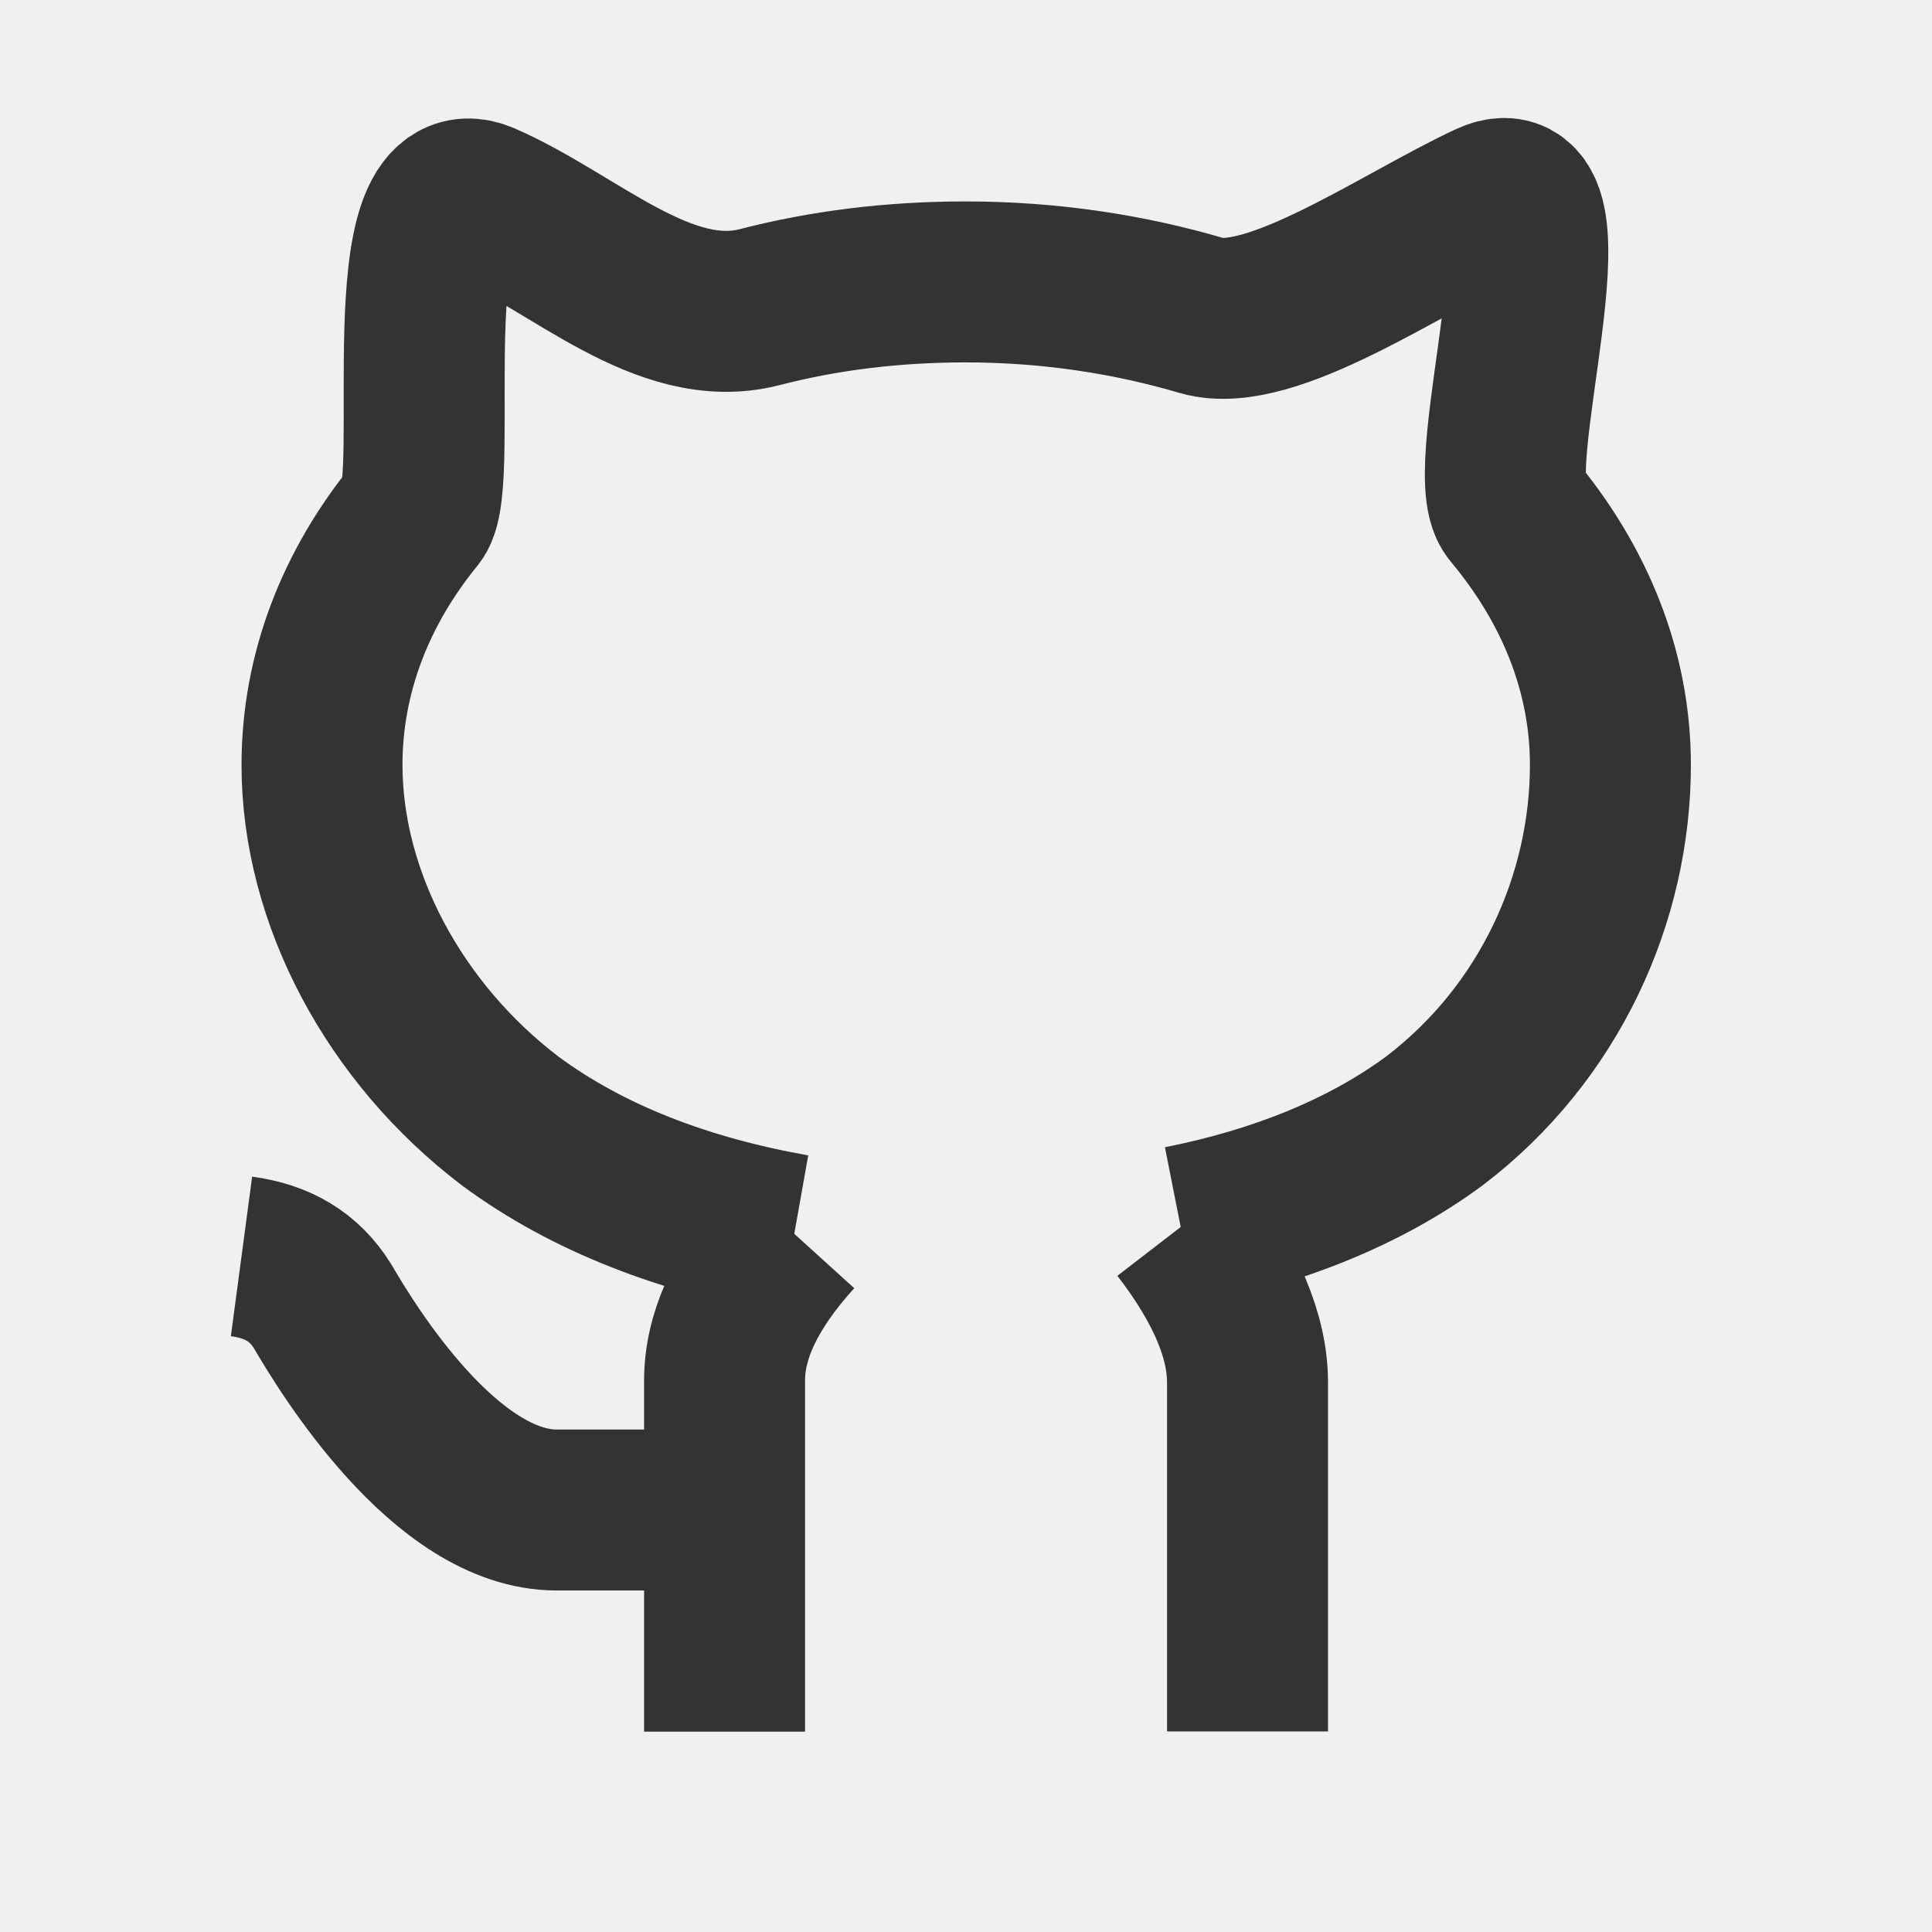
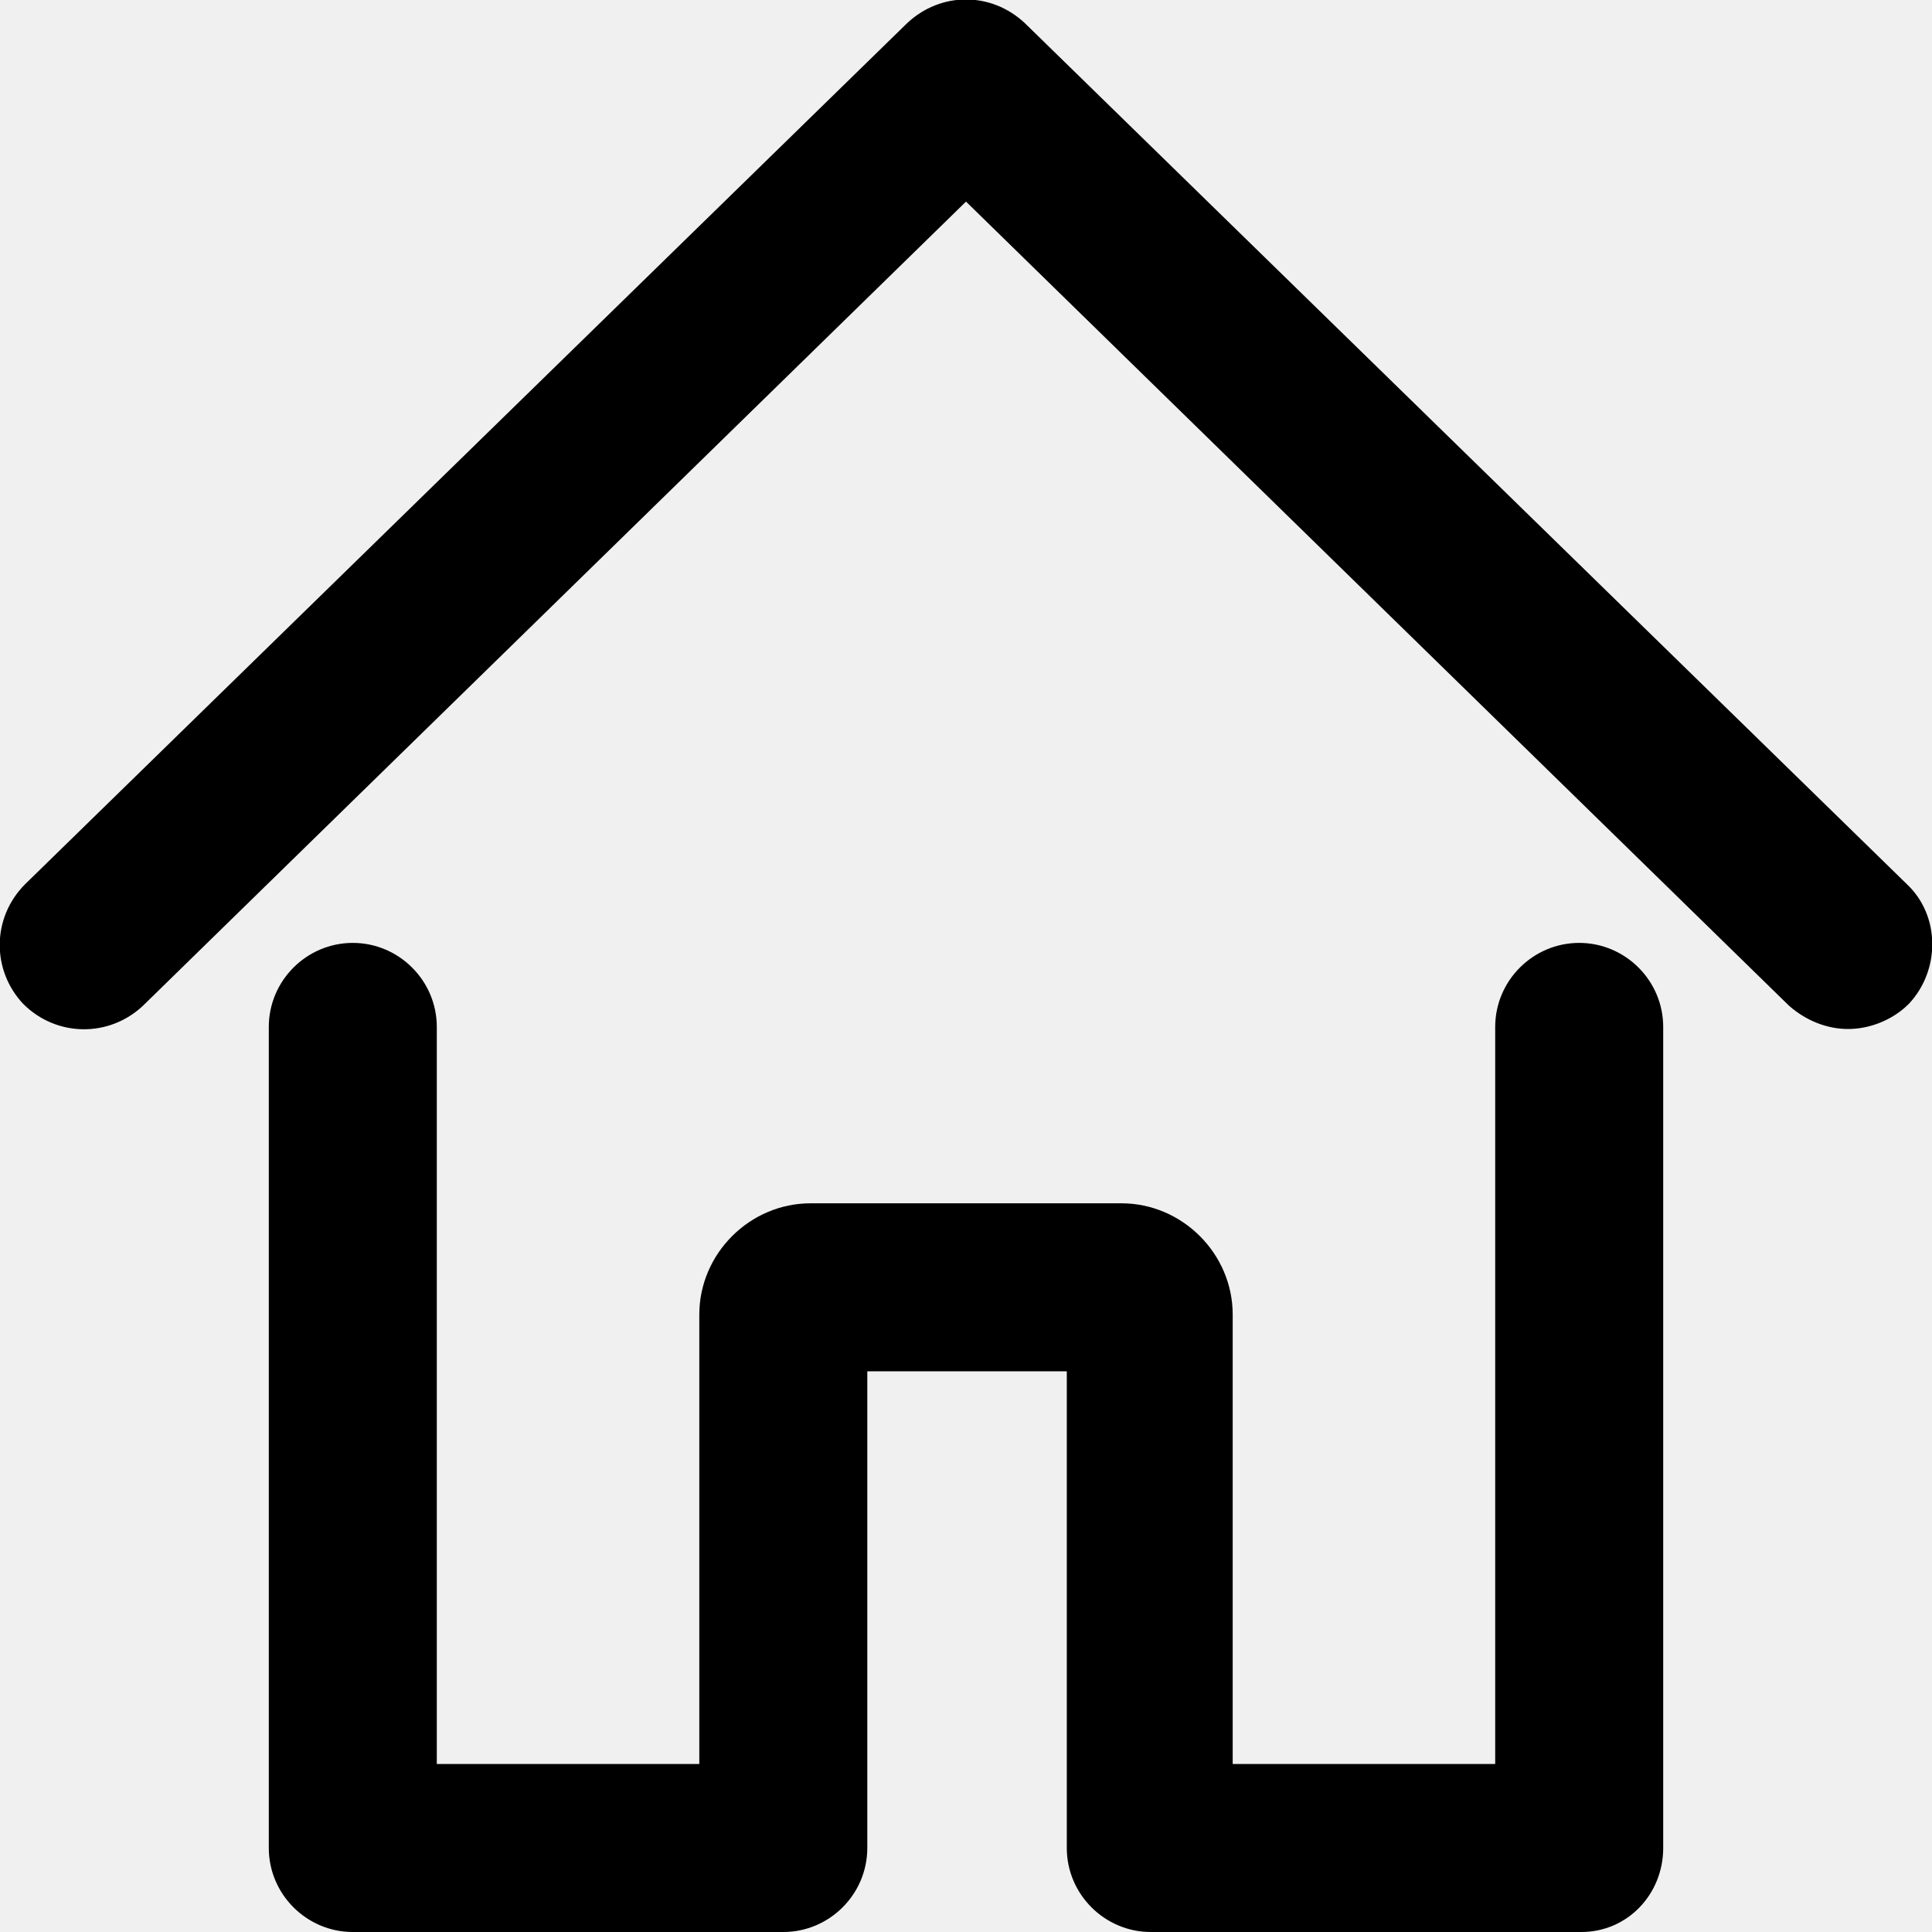
- <svg xmlns="http://www.w3.org/2000/svg" xmlns:xlink="http://www.w3.org/1999/xlink" width="16" height="16" fill="none" viewBox="0 0 16 16">
-   <defs>
-     <rect id="path_0" width="16" height="16" x="0" y="0" />
-   </defs>
-   <g opacity="1" transform="translate(0 0) rotate(0 8 8)">
-     <mask id="bg-mask-0" fill="#fff">
-       <use xlink:href="#path_0" />
-     </mask>
-     <g mask="url(#bg-mask-0)">
-       <path id="路径 1" style="stroke:#333;stroke-width:1.333;stroke-opacity:1;stroke-dasharray:0 0" d="M7.11,8.51C7.92,8.35 8.64,8.06 9.21,7.64C10.17,6.91 10.67,5.79 10.67,4.69C10.67,3.91 10.37,3.19 9.86,2.58C9.58,2.24 10.41,-0.31 9.67,0.03C8.94,0.37 7.86,1.13 7.29,0.97C6.68,0.79 6.02,0.69 5.33,0.69C4.73,0.69 4.16,0.76 3.62,0.9C2.83,1.1 2.09,0.36 1.33,0.03C0.58,-0.29 0.99,2.34 0.77,2.62C0.28,3.22 0,3.93 0,4.69C0,5.79 0.6,6.91 1.56,7.64C2.21,8.12 3.01,8.42 3.91,8.58" transform="translate(2.666667 1.644695) rotate(0 5.333333 4.287969)" />
-       <path id="路径 2" style="stroke:#333;stroke-width:1.333;stroke-opacity:1;stroke-dasharray:0 0" d="M0.58,0C0.19,0.43 0,0.83 0,1.21C0,1.59 0,2.56 0,4.12" transform="translate(6.000667 10.22063) rotate(0 0.2896167 2.058117)" />
-       <path id="路径 3" style="stroke:#333;stroke-width:1.333;stroke-opacity:1;stroke-dasharray:0 0" d="M0,0C0.37,0.48 0.55,0.91 0.55,1.29C0.55,1.68 0.55,2.64 0.55,4.18" transform="translate(9.781533 10.15887) rotate(0 0.2744333 2.089017)" />
-       <path id="路径 4" style="stroke:#333;stroke-width:1.333;stroke-opacity:1;stroke-dasharray:0 0" d="M0,0C0.3,0.04 0.52,0.17 0.67,0.41C0.88,0.77 1.69,2.1 2.61,2.1C3.22,2.1 3.68,2.1 4,2.1" transform="translate(2 10.40517) rotate(0 2.0004 1.050417)" />
-     </g>
-   </g>
+ <svg xmlns="http://www.w3.org/2000/svg" version="1.1" id="Layer_1" x="0px" y="0px" width="92px" height="92px" viewBox="0 0 92 92" enable-background="new 0 0 92 92" xml:space="preserve">
+   <path id="XMLID_100_" d="M88,49c-1,0-2-0.4-2.8-1.1L46,9.6L6.8,47.9c-1.6,1.5-4.1,1.5-5.7-0.1c-1.5-1.6-1.5-4.1,0.1-5.7l42-41  c1.6-1.5,4-1.5,5.6,0l42,41c1.6,1.5,1.6,4.1,0.1,5.7C90.1,48.6,89,49,88,49z M79.2,88V48.9c0-2.2-1.8-4-4-4c-2.2,0-4,1.8-4,4V84  H58.7V62.6c0-2.9-2.4-5.3-5.3-5.3H38.6c-2.9,0-5.3,2.4-5.3,5.3V84H20.8V48.9c0-2.2-1.8-4-4-4s-4,1.8-4,4V88c0,2.2,1.8,4,4,4h20.5  c2.2,0,4-1.8,4-4V65.3h9.5V88c0,2.2,1.8,4,4,4h20.5C77.5,92,79.2,90.2,79.2,88z" />
</svg>
